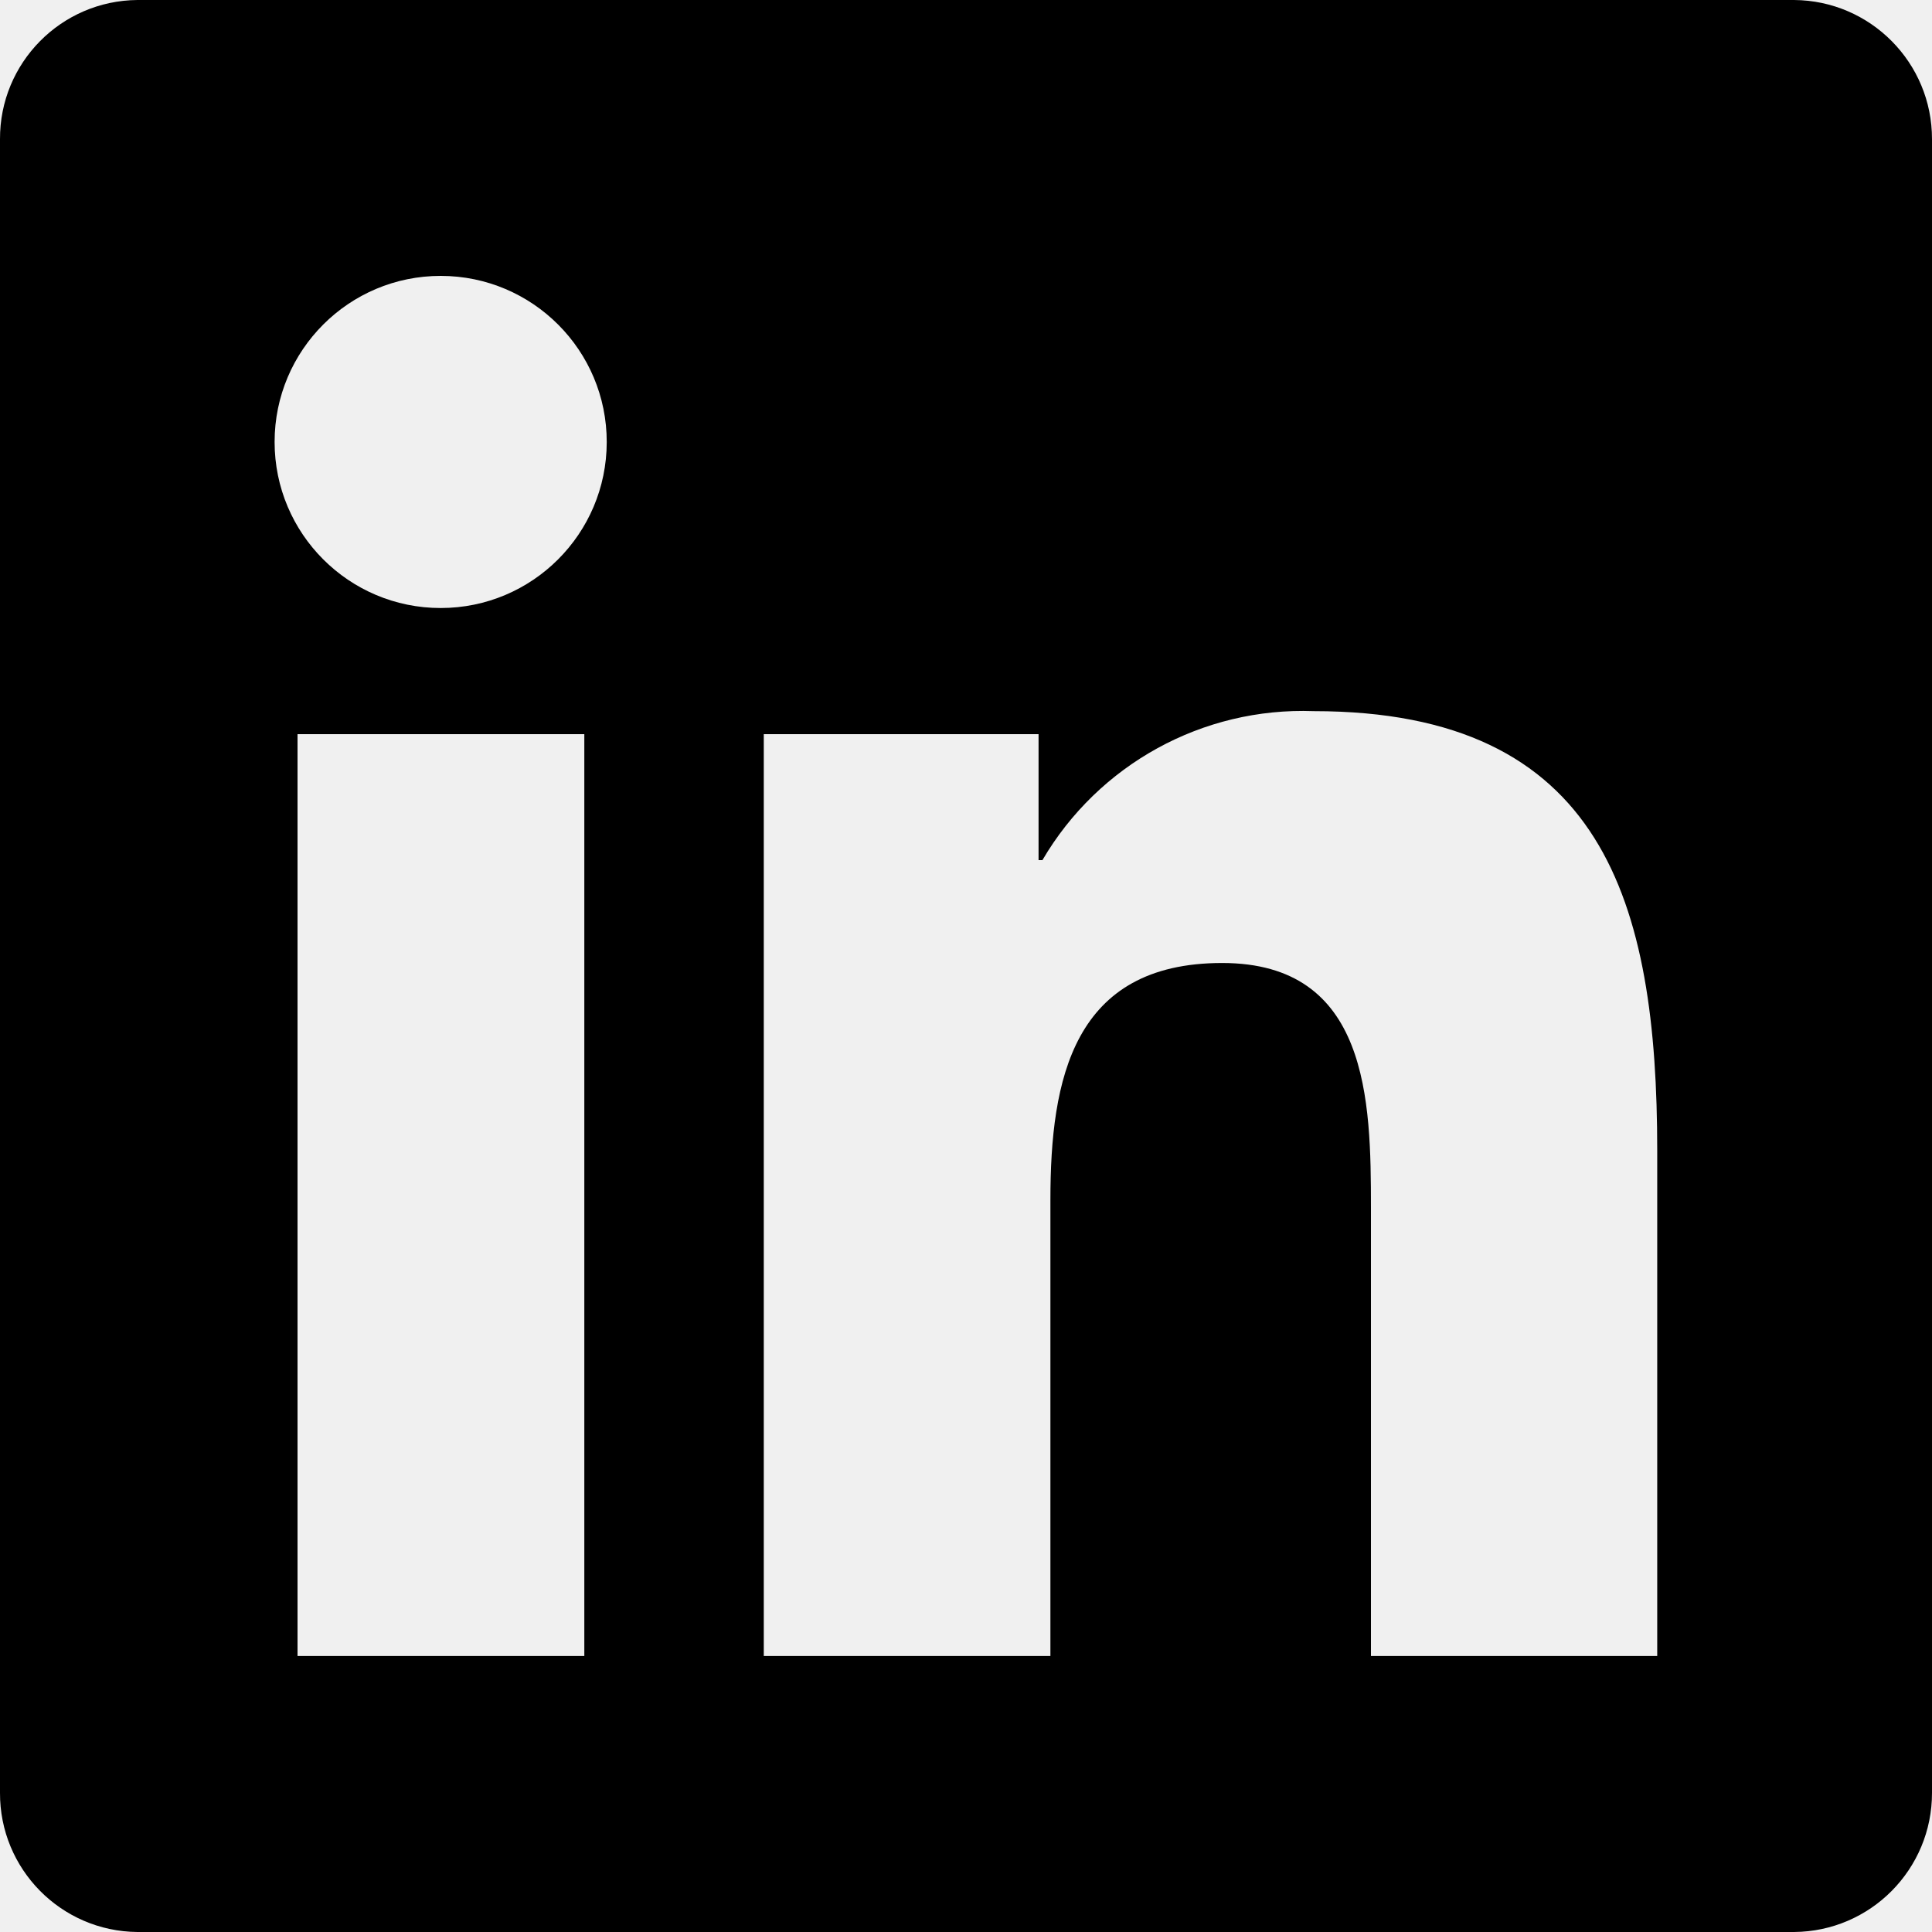
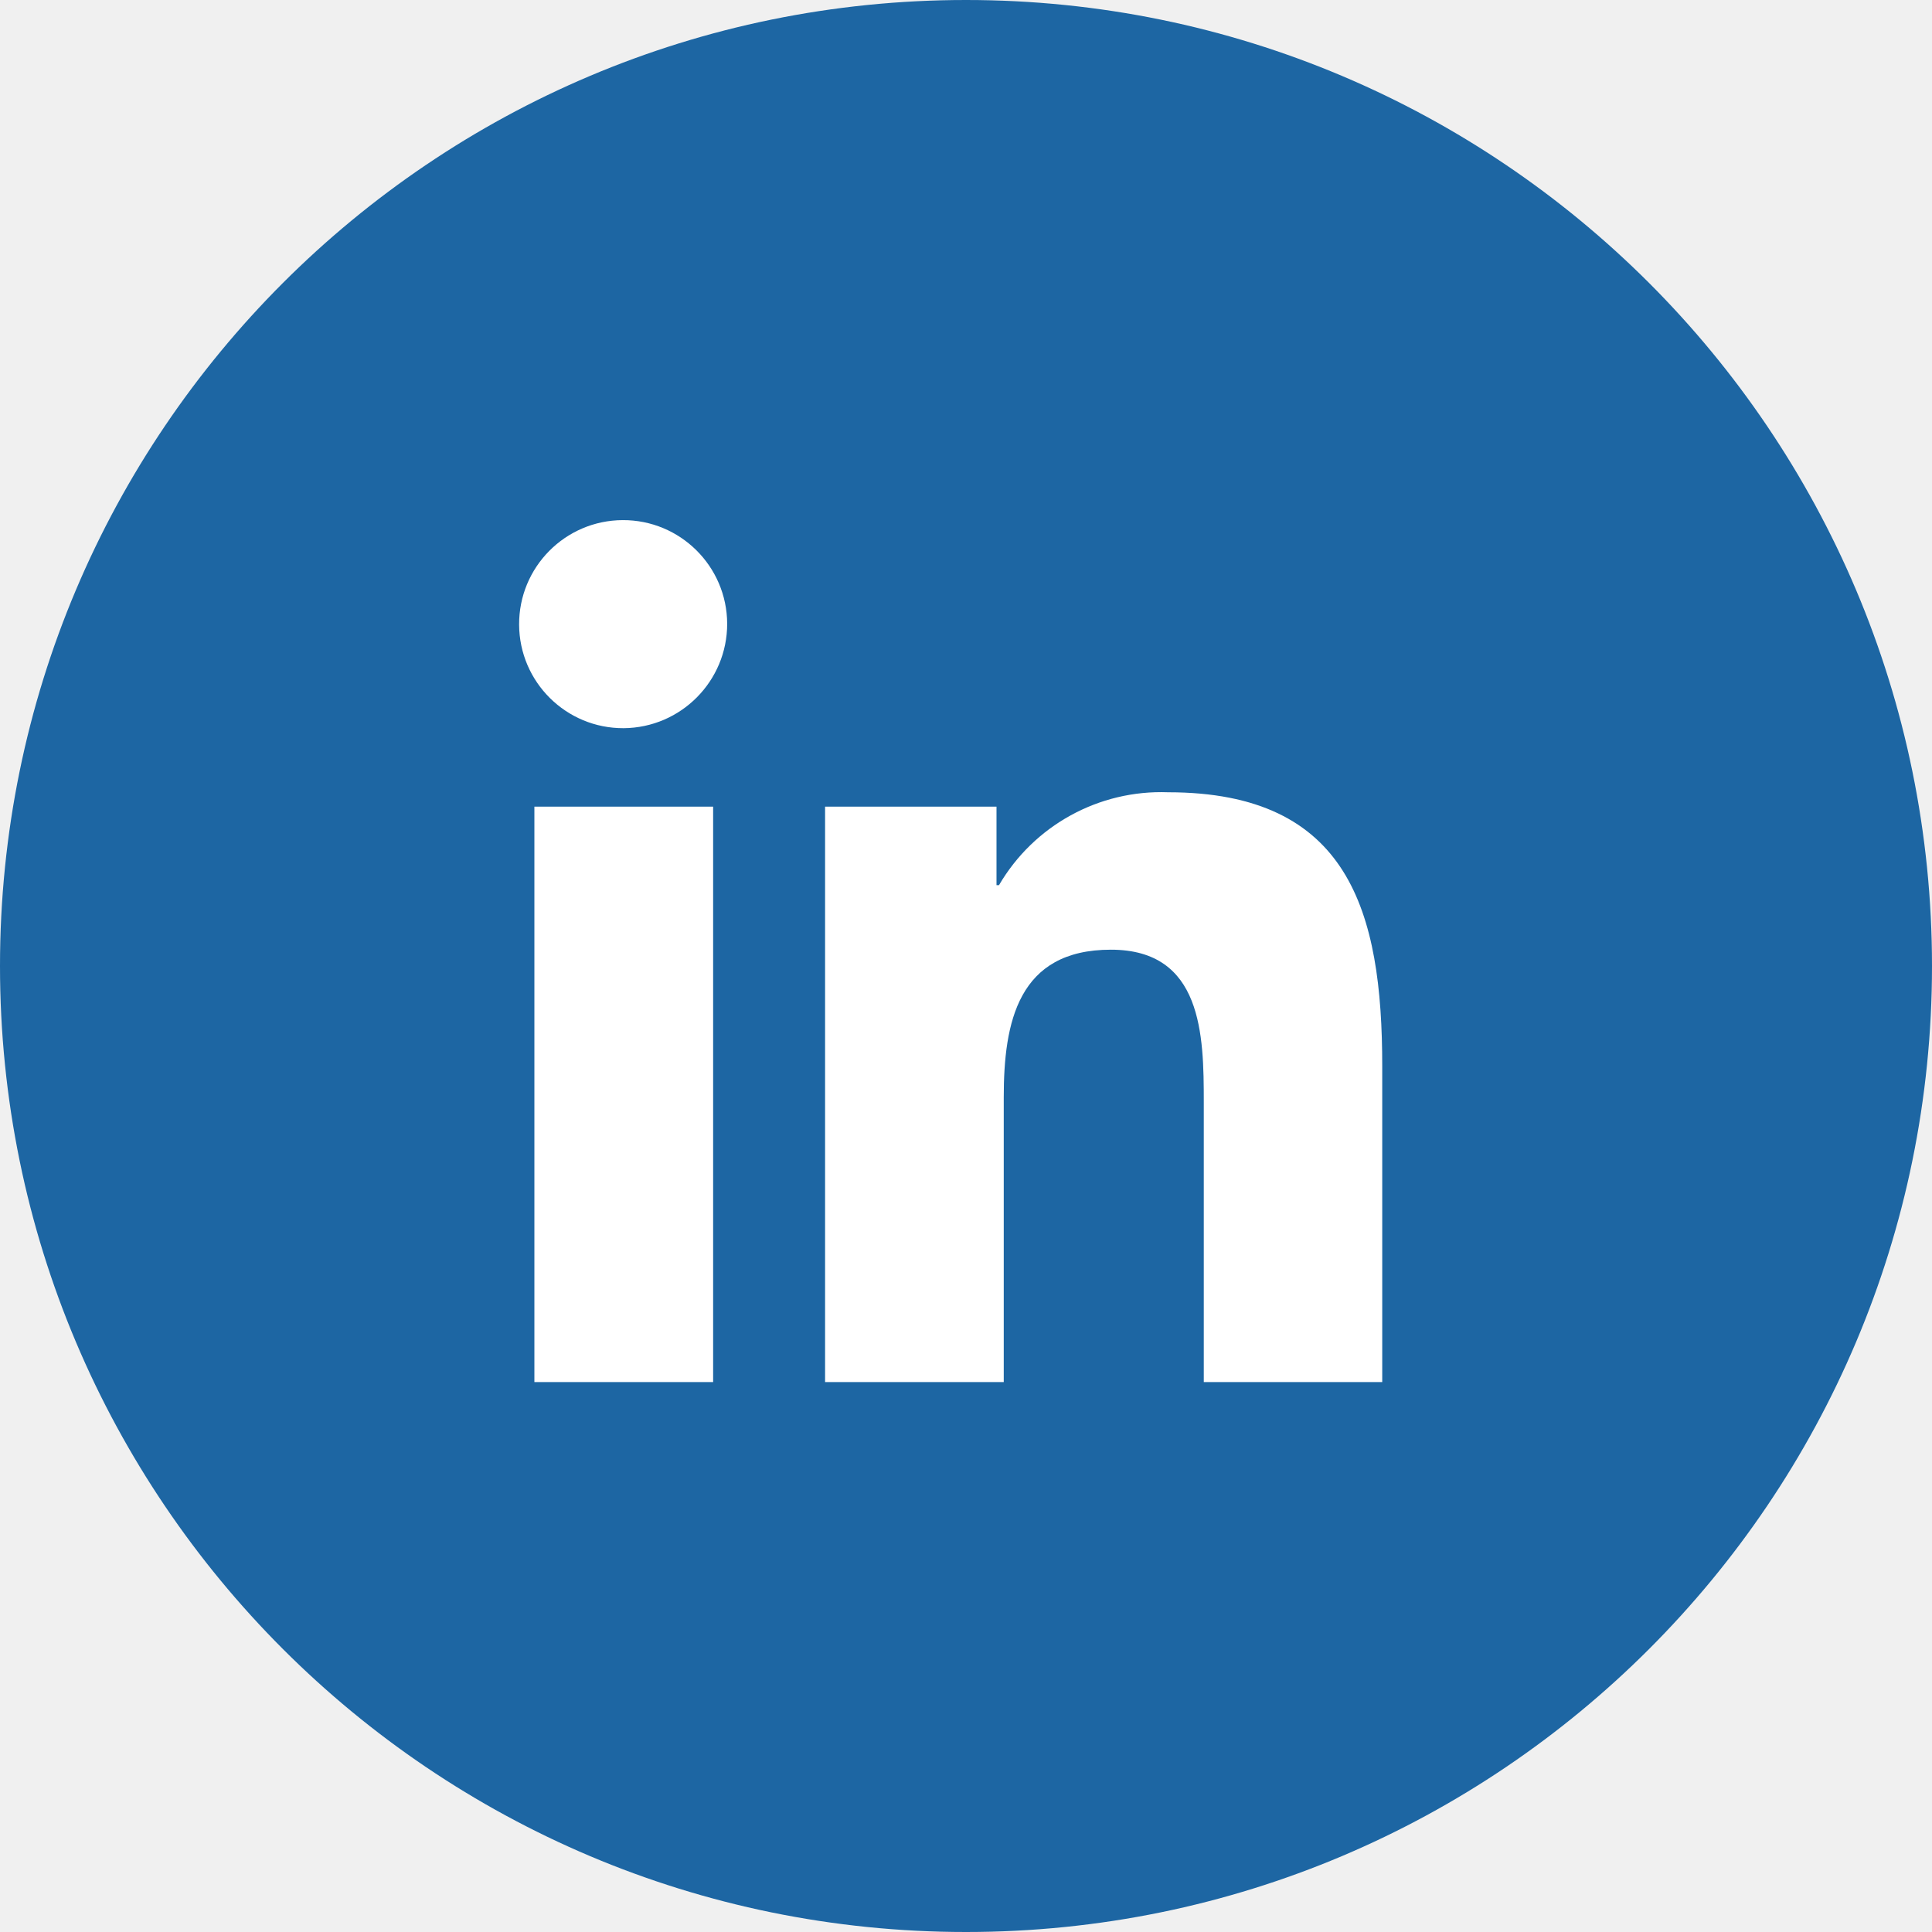
- <svg xmlns="http://www.w3.org/2000/svg" width="22.5" height="22.5" viewBox="0 0 22.5 22.5">
-   <path d="M20.893 0H1.6A1.614 1.614 0 0 0 0 1.622v19.256A1.614 1.614 0 0 0 1.6 22.5h19.293a1.618 1.618 0 0 0 1.607-1.622V1.622A1.618 1.618 0 0 0 20.893 0zM6.8 19.286H3.465V8.55h3.34v10.736zM5.133 7.081A1.934 1.934 0 1 1 7.066 5.15a1.934 1.934 0 0 1-1.933 1.931zM19.3 19.286h-3.334v-5.223c0-1.246-.025-2.848-1.733-2.848-1.738 0-2 1.356-2 2.757v5.314H8.895V8.55h3.2v1.467h.045a3.512 3.512 0 0 1 3.16-1.735c3.375 0 4 2.225 4 5.118z" data-name="Icon awesome-linkedin" />
+ <svg xmlns="http://www.w3.org/2000/svg" width="52" height="52" viewBox="0 0 52 52">
+   <g id="prefix__Group_314" data-name="Group 314" transform="translate(-751 -1037)">
+     <circle id="prefix__Ellipse_6" cx="26" cy="26" r="26" data-name="Ellipse 6" transform="translate(751 1037)" style="fill:#1d66a3" />
+     <path id="prefix__Icon_awesome-linkedin-in" d="M5.194 23.2H.383V7.712h4.811zM2.786 5.6a2.8 2.8 0 1 1 2.786-2.813A2.809 2.809 0 0 1 2.786 5.6zM23.2 23.2h-4.8v-7.538c0-1.8-.036-4.1-2.5-4.1-2.5 0-2.884 1.953-2.884 3.972V23.2H8.207V7.712h4.614v2.113h.067a5.055 5.055 0 0 1 4.552-2.5c4.869 0 5.763 3.206 5.763 7.37V23.2z" data-name="Icon awesome-linkedin-in" transform="translate(765 1050.999)" style="fill:#fff" />
+   </g>
</svg>
